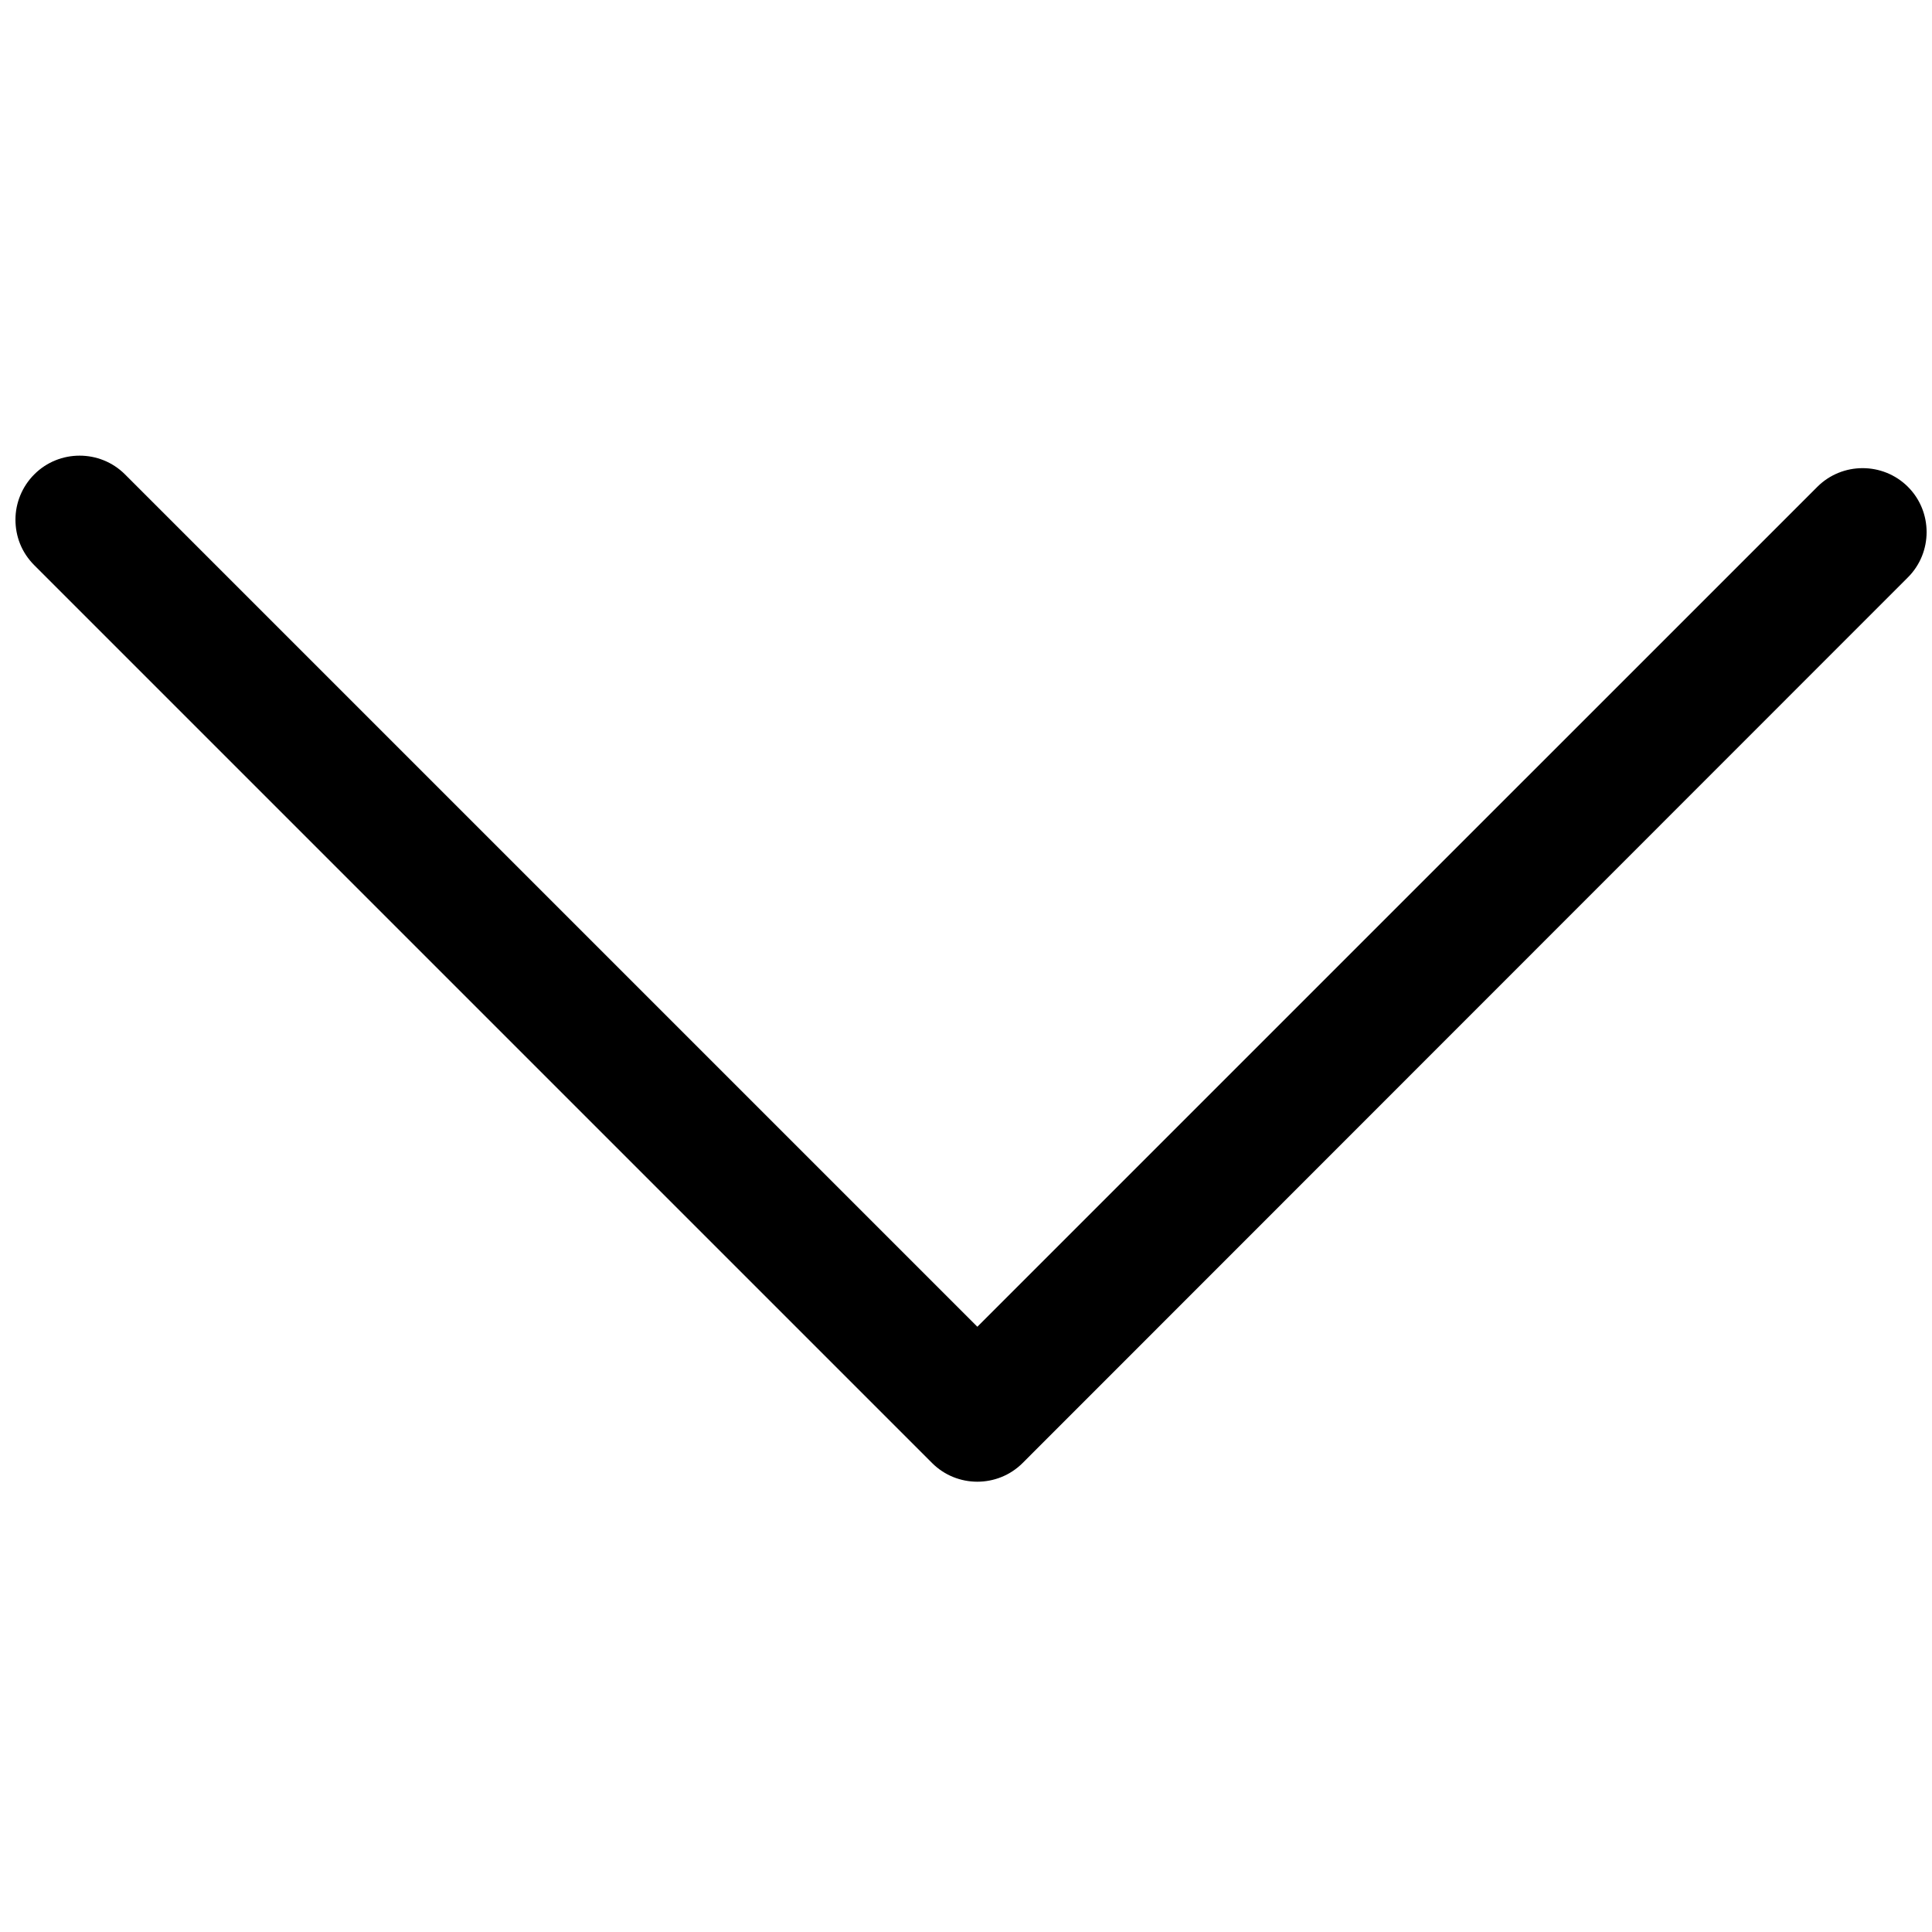
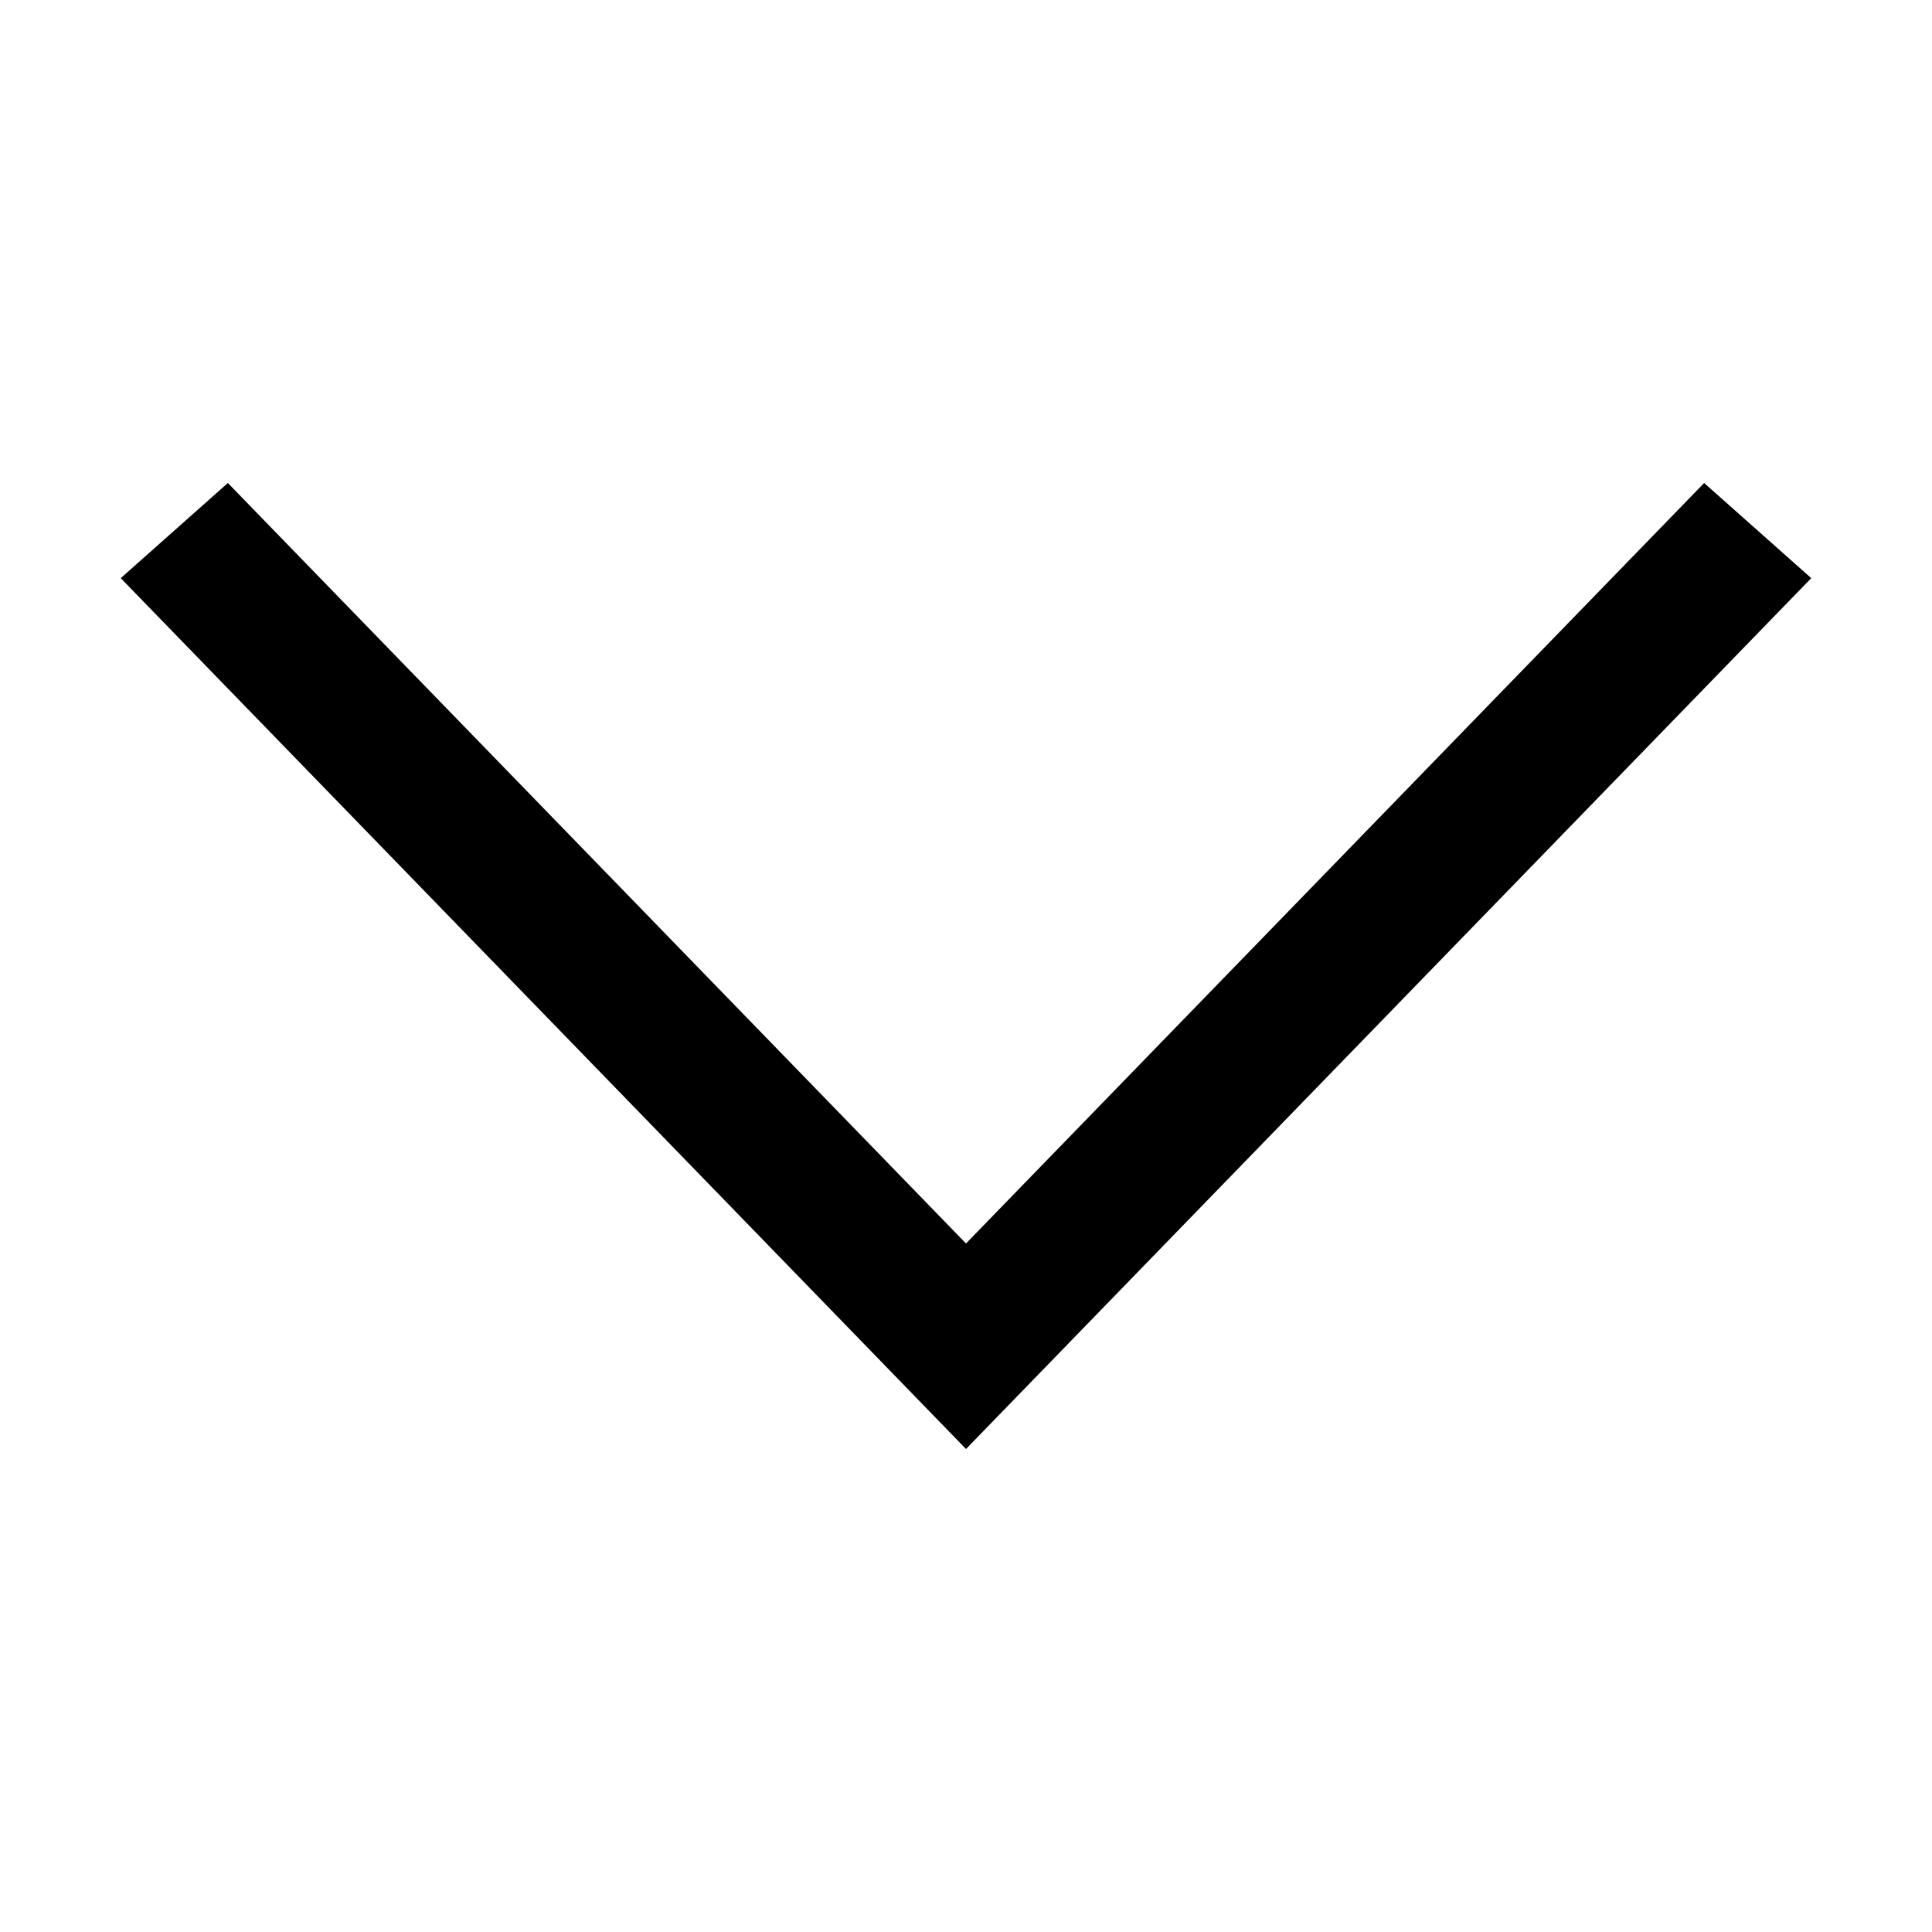
- <svg xmlns="http://www.w3.org/2000/svg" fill="#000000" width="800px" height="800px" viewBox="0 0 32 32" version="1.1">
-   <path d="M0.256 8.606c0-0.269 0.106-0.544 0.313-0.75 0.412-0.412 1.087-0.412 1.5 0l14.119 14.119 13.913-13.912c0.413-0.412 1.087-0.412 1.5 0s0.413 1.088 0 1.5l-14.663 14.669c-0.413 0.413-1.088 0.413-1.5 0l-14.869-14.869c-0.213-0.213-0.313-0.481-0.313-0.756z" />
+ <svg xmlns="http://www.w3.org/2000/svg" width="800px" height="800px" viewBox="0 0 1024 1024" class="icon" version="1.1">
+   <path d="M903.232 256l56.768 50.432L512 768 64 306.432 120.768 256 512 659.072z" fill="#000000" />
</svg>
